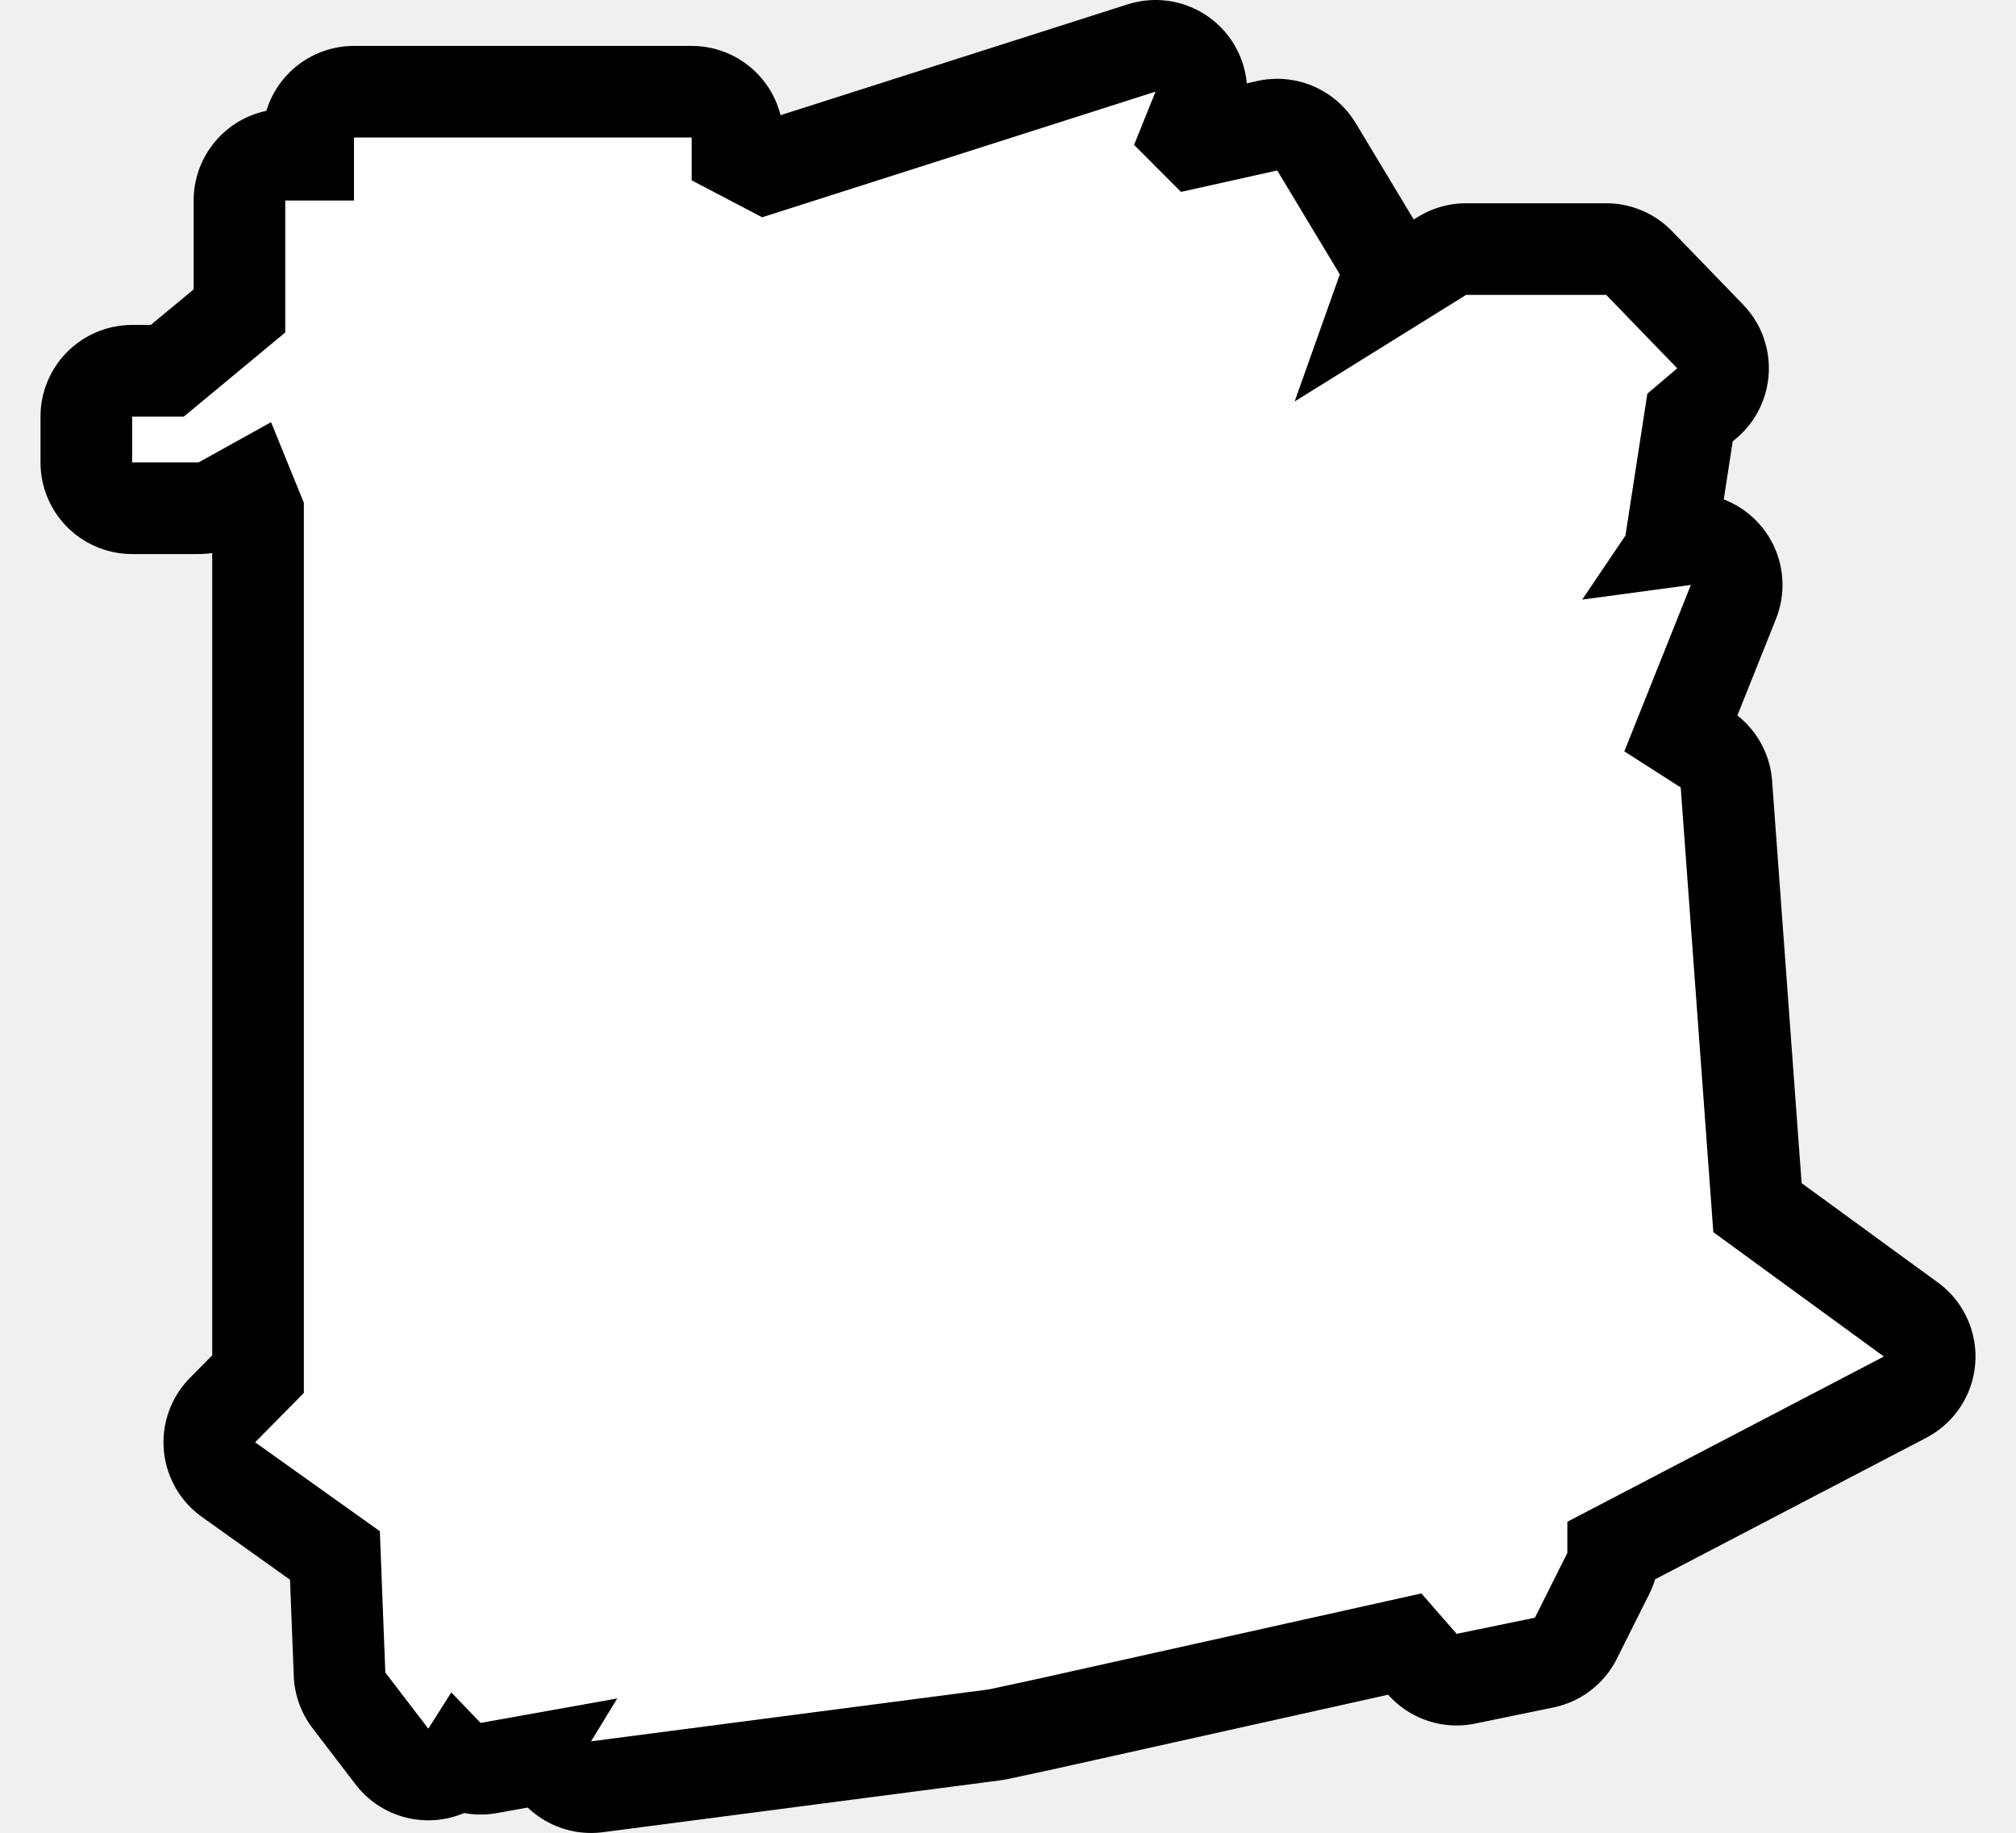
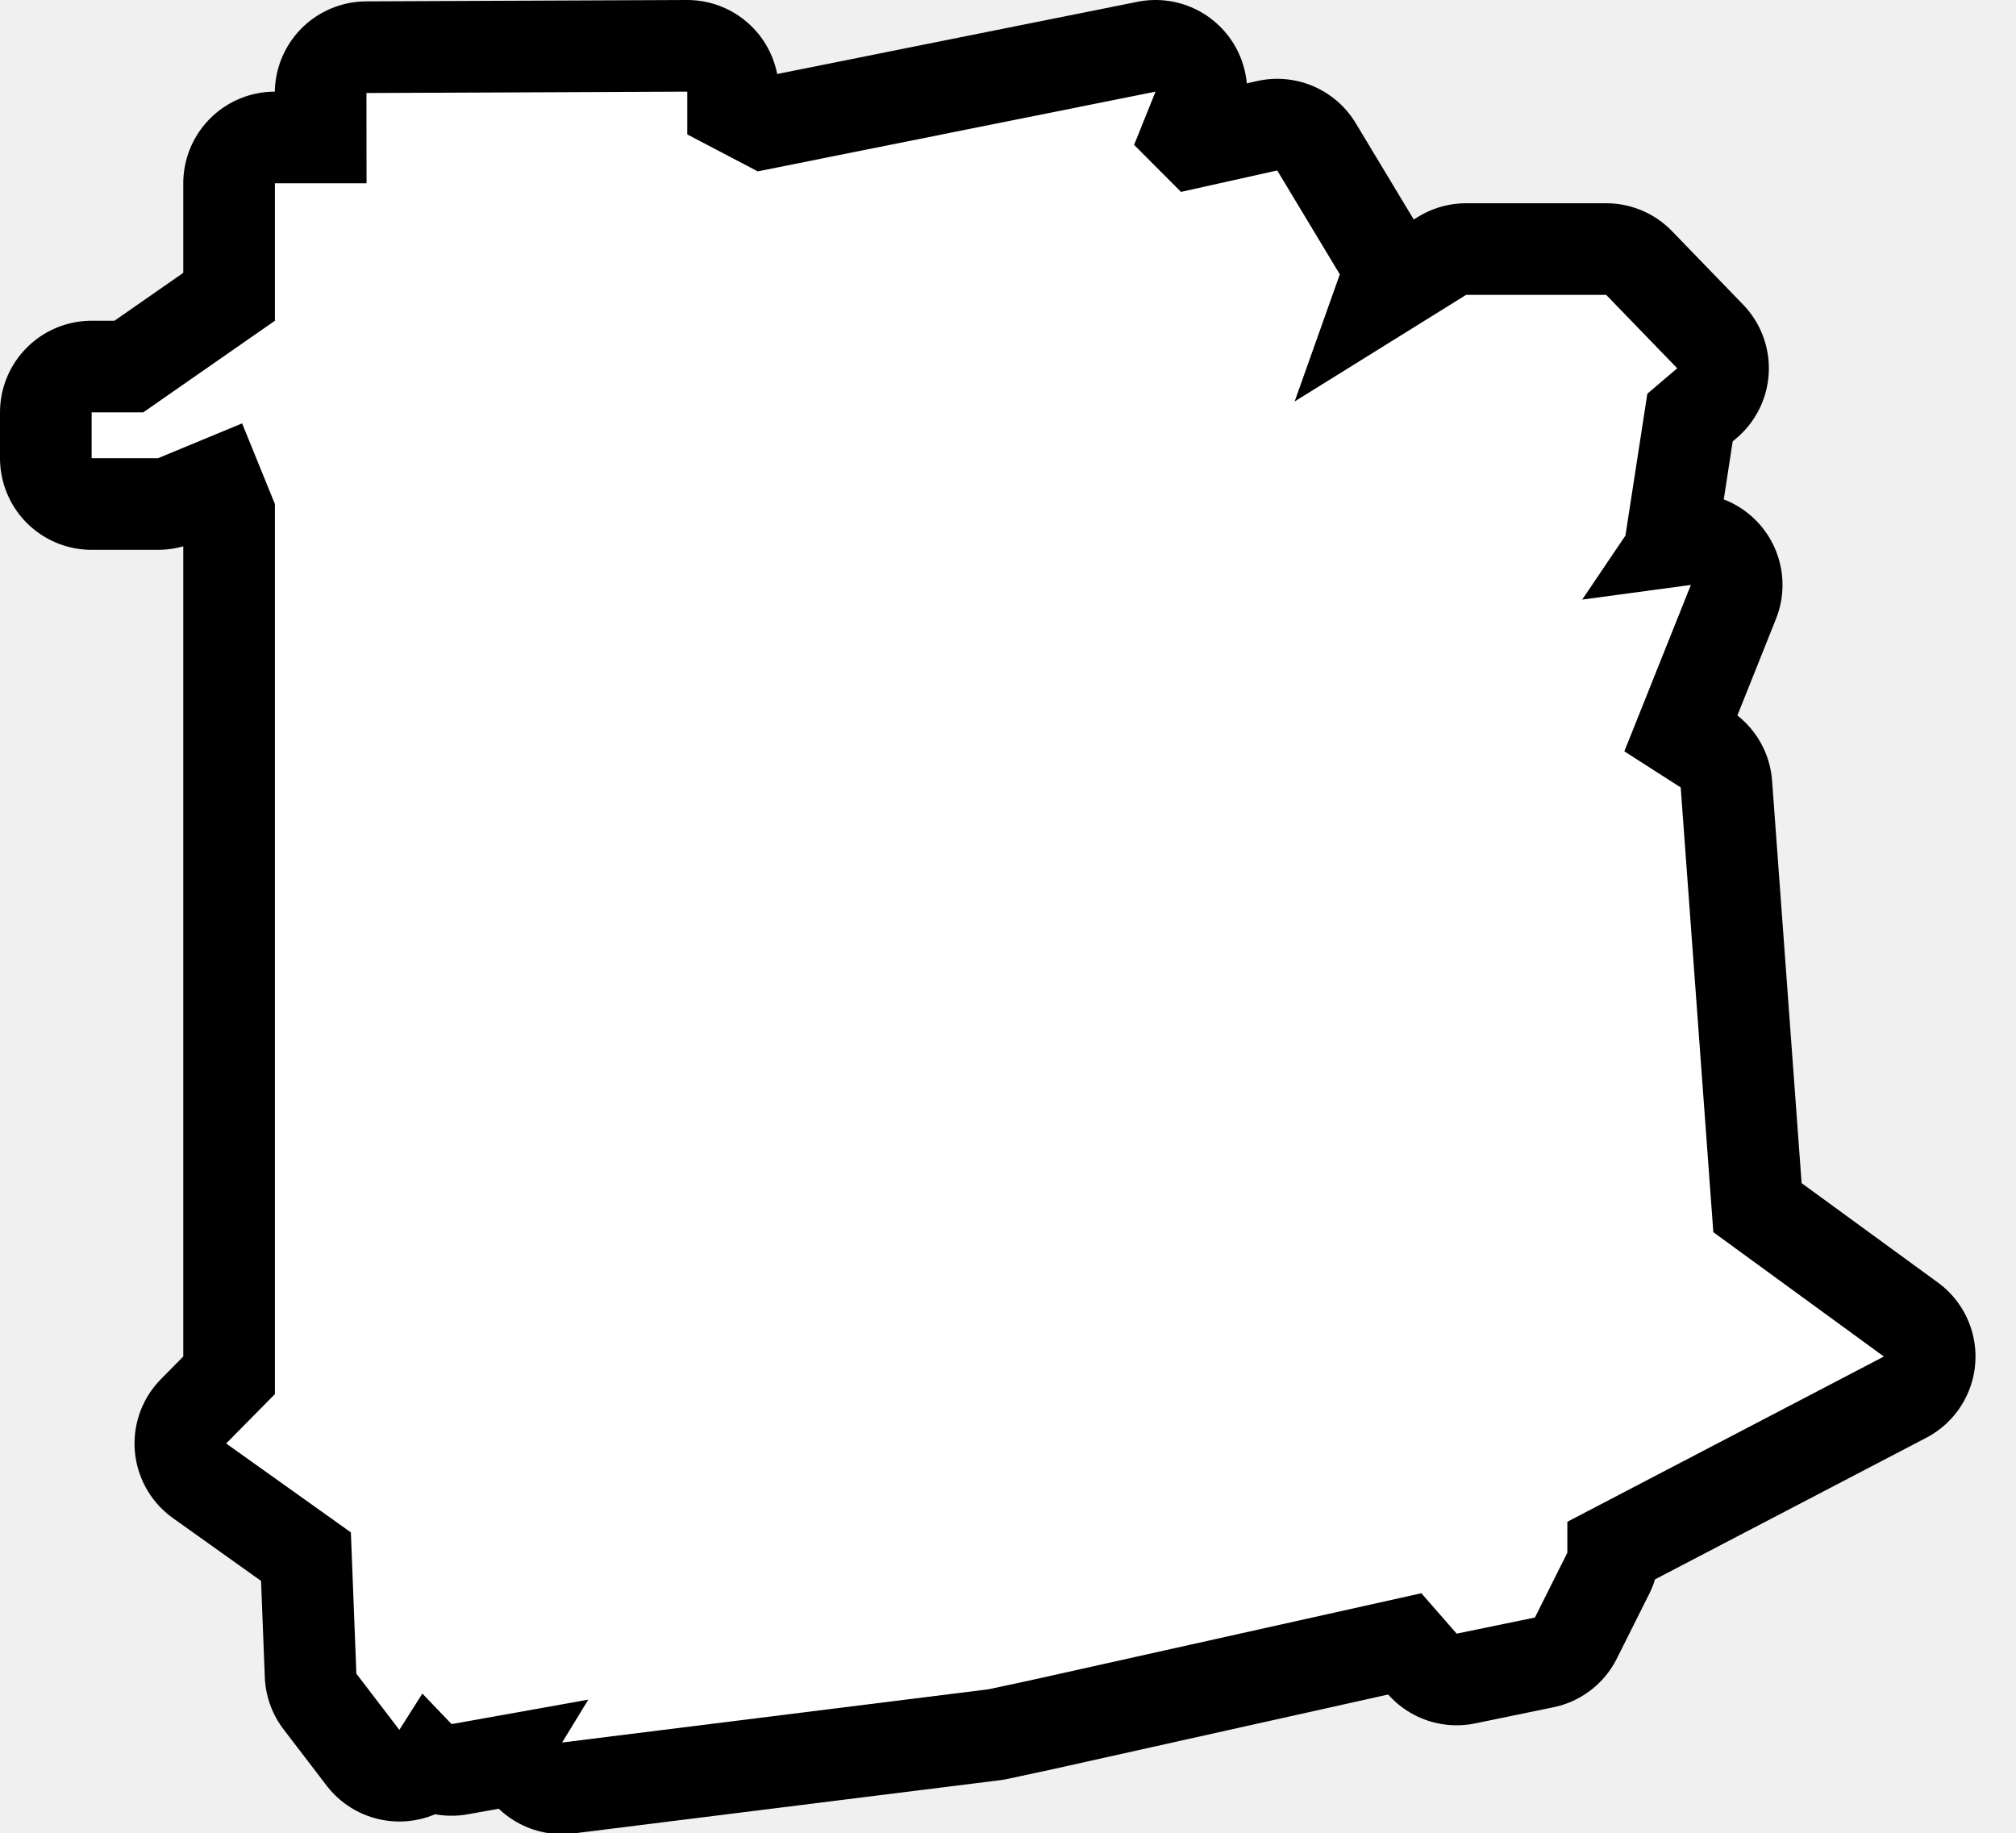
<svg xmlns="http://www.w3.org/2000/svg" width="22" height="20" xml:space="preserve" style="overflow:visible">
-   <path d="M 18.697,13.446 18.341,8.593 17.726,8.199 18.452,6.383 17.266,6.543 17.738,5.844 17.977,4.296 18.303,4.019 17.528,3.218 H 15.999 L 14.128,4.381 14.621,2.994 13.938,1.86 12.888,2.094 12.376,1.581 12.61,1 8.317,2.371 7.548,1.968 V 1.501 H 3.863 V 2.188 H 3.113 V 3.628 L 2.006,4.546 H 1.442 v 0.5 h 0.725 l 0.791,-0.439 0.358,0.88 v 9.713 l -0.532,0.539 1.361,0.97 0.06,1.542 0.469,0.613 0.251,-0.396 0.319,0.333 1.492,-0.267 -0.286,0.468 4.338,-0.566 0.488,-0.105 4.235,-0.943 0.385,0.441 0.854,-0.176 0.354,-0.707 V 16.606 L 20.558,14.803 Z" style="stroke-width:2;stroke-miterlimit:4;stroke:#000;stroke-linejoin:round" />
-   <path d="M 18.697,13.446 18.341,8.593 17.726,8.199 18.452,6.383 17.266,6.543 17.738,5.844 17.977,4.296 18.303,4.019 17.528,3.218 H 15.999 L 14.128,4.381 14.621,2.994 13.938,1.86 12.888,2.094 12.376,1.581 12.61,1 8.317,2.371 7.548,1.968 V 1.501 H 3.863 V 2.188 H 3.113 V 3.628 L 2.006,4.546 H 1.442 v 0.5 h 0.725 l 0.791,-0.439 0.358,0.88 v 9.713 l -0.532,0.539 1.361,0.97 0.06,1.542 0.469,0.613 0.251,-0.396 0.319,0.333 1.492,-0.267 -0.286,0.468 4.338,-0.566 0.488,-0.105 4.235,-0.943 0.385,0.441 0.854,-0.176 0.354,-0.707 V 16.606 L 20.558,14.803 Z" style="fill:#fff" />
+   <path d="M 18.697,13.446 18.341,8.593 17.726,8.199 18.452,6.383 17.266,6.543 17.738,5.844 17.977,4.296 18.303,4.019 17.528,3.218 H 15.999 L 14.128,4.381 14.621,2.994 13.938,1.86 12.888,2.094 12.376,1.581 12.61,1 8.269,1.87 7.5,1.467 V 1 L 3.999,1.015 4,2 H 3 V 3.5 L 1.563,4.5 H 1 V 5 H 1.725 L 2.642,4.62 3,5.5 v 9.713 l -0.532,0.539 1.361,0.97 0.06,1.542 0.469,0.613 0.251,-0.396 0.319,0.333 1.492,-0.267 -0.286,0.468 4.654,-0.581 0.488,-0.105 4.235,-0.943 0.385,0.441 0.854,-0.176 0.354,-0.707 V 16.606 L 20.558,14.803 Z" style="stroke:#000;stroke-width:2;stroke-linejoin:round;stroke-miterlimit:4" />
+   <path d="M 18.697,13.446 18.341,8.593 17.726,8.199 18.452,6.383 17.266,6.543 17.738,5.844 17.977,4.296 18.303,4.019 17.528,3.218 H 15.999 L 14.128,4.381 14.621,2.994 13.938,1.86 12.888,2.094 12.376,1.581 12.61,1 8.269,1.87 7.5,1.467 V 1 L 3.999,1.015 4,2 H 3 V 3.5 L 1.563,4.5 H 1 V 5 H 1.725 L 2.642,4.62 3,5.5 v 9.713 l -0.532,0.539 1.361,0.97 0.06,1.542 0.469,0.613 0.251,-0.396 0.319,0.333 1.492,-0.267 -0.286,0.468 4.654,-0.581 0.488,-0.105 4.235,-0.943 0.385,0.441 0.854,-0.176 0.354,-0.707 V 16.606 L 20.558,14.803 Z" style="fill:#fff" />
</svg>
